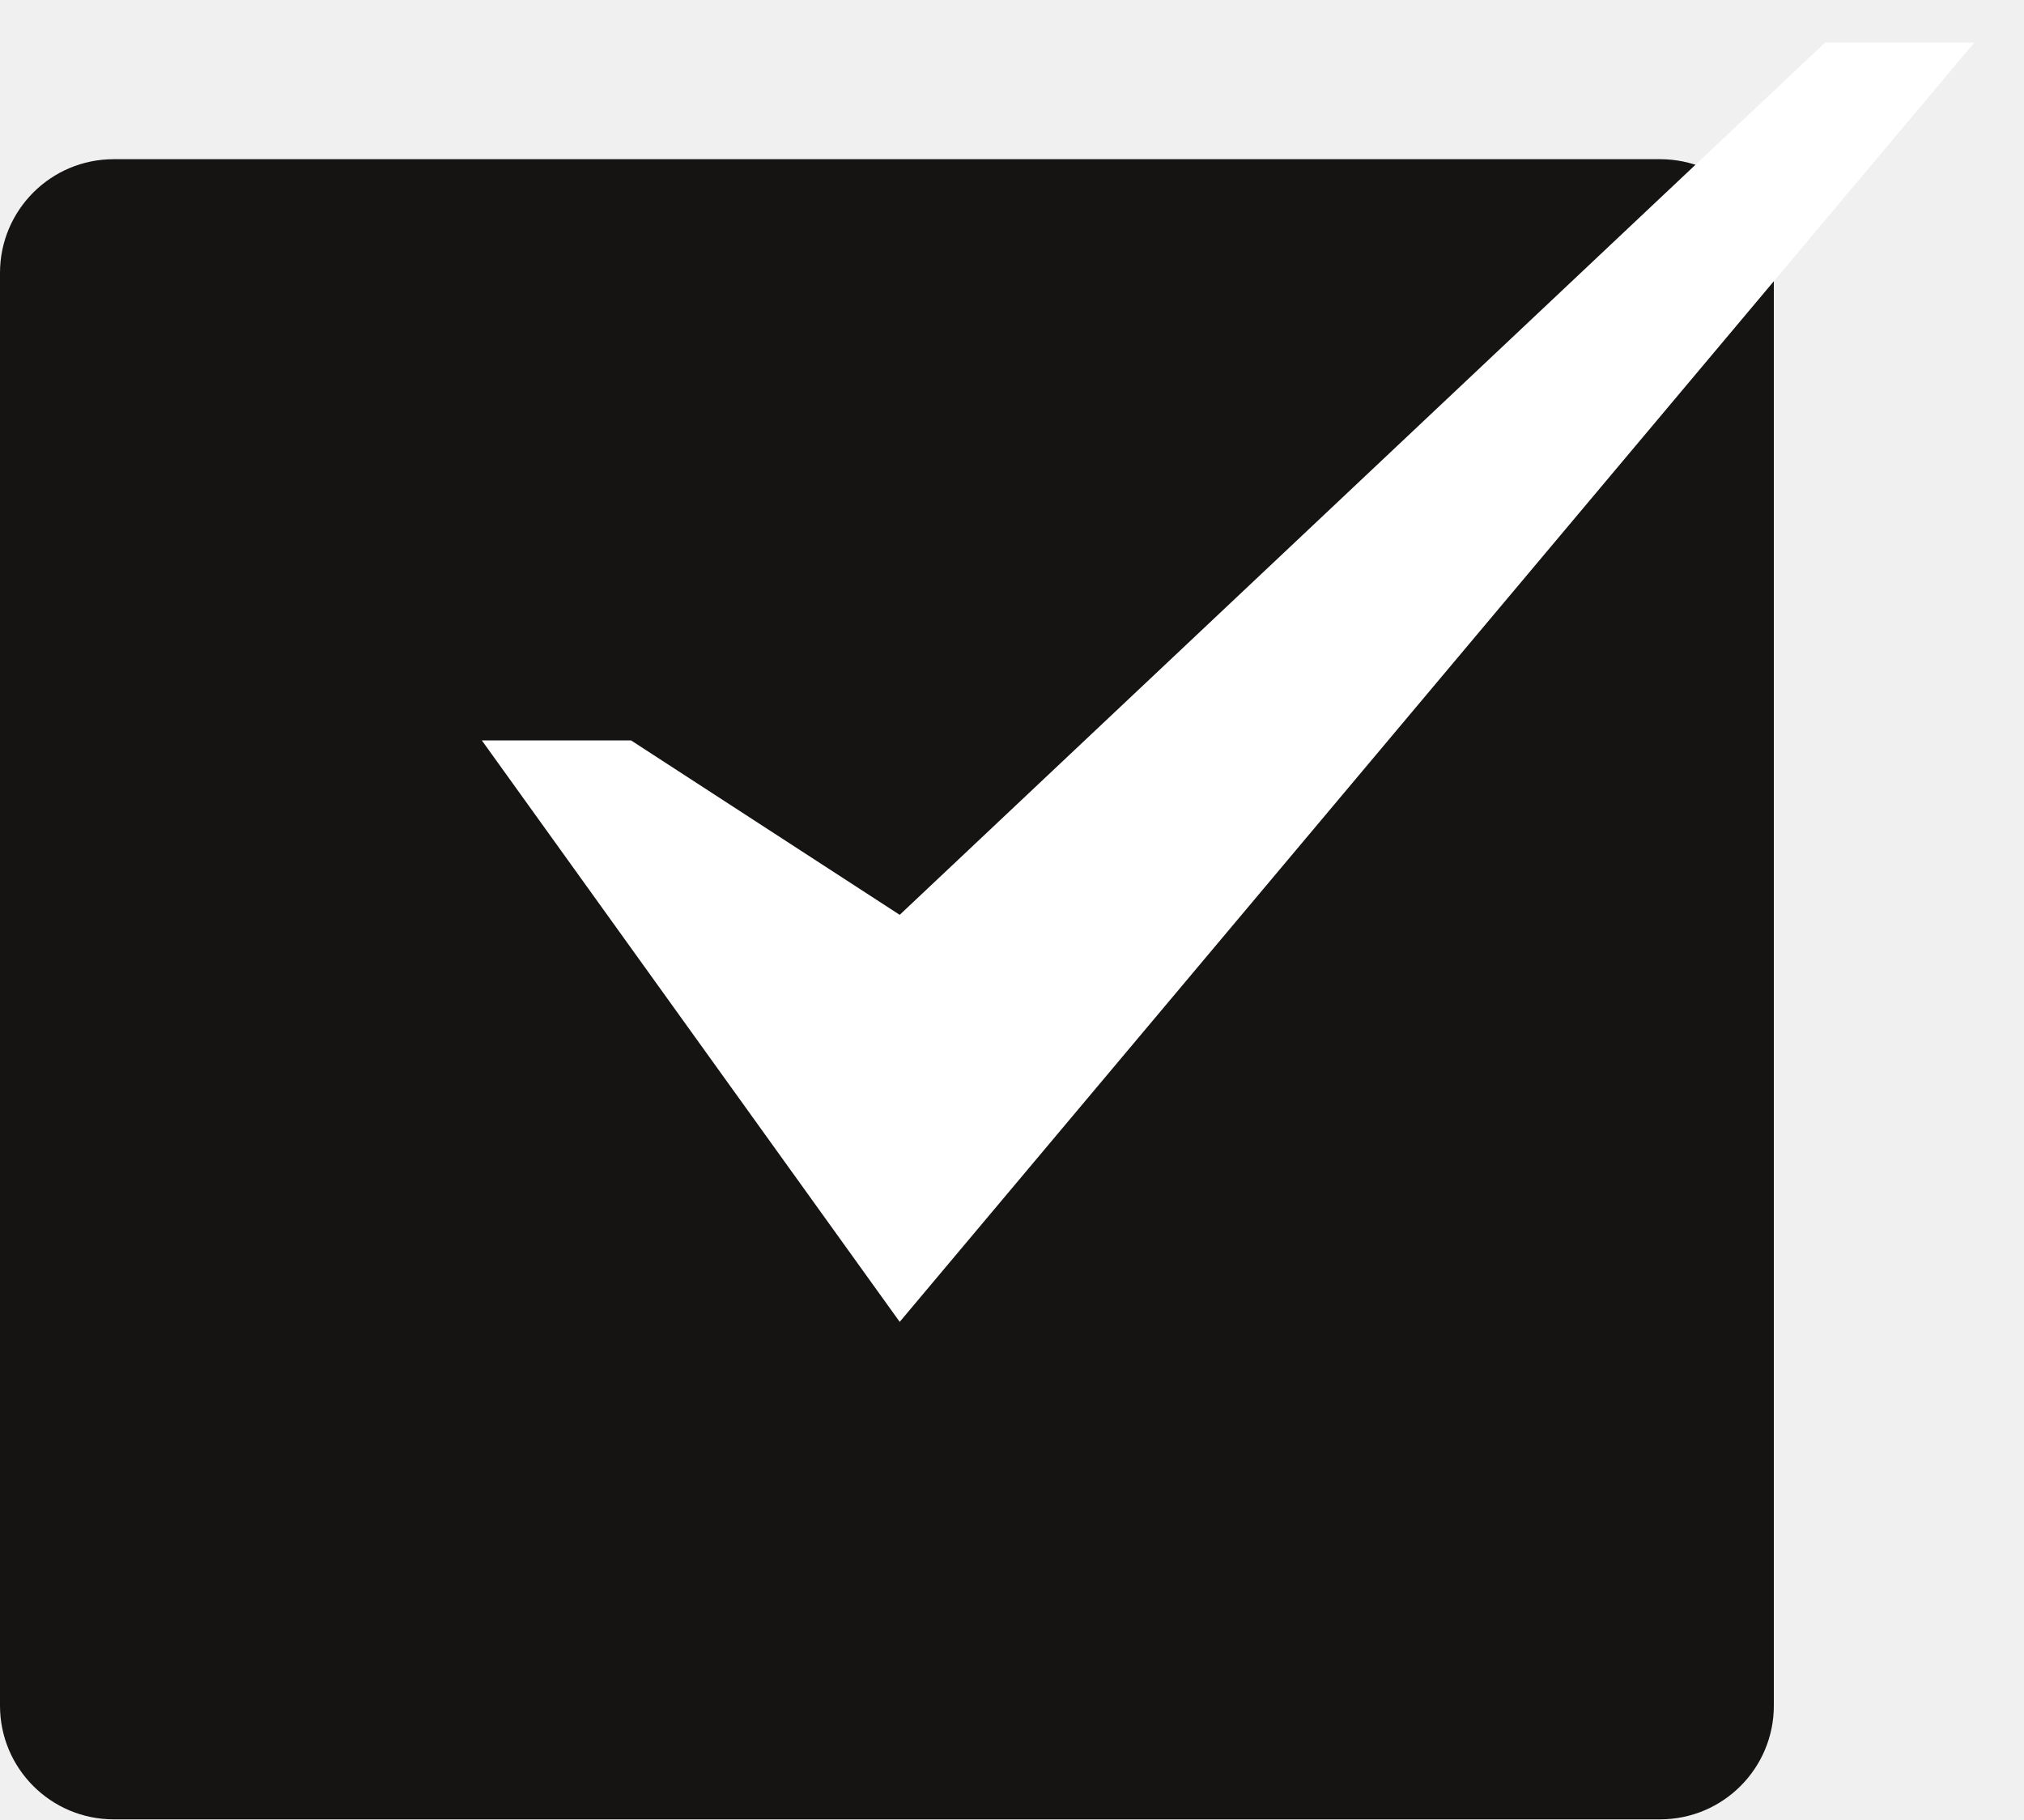
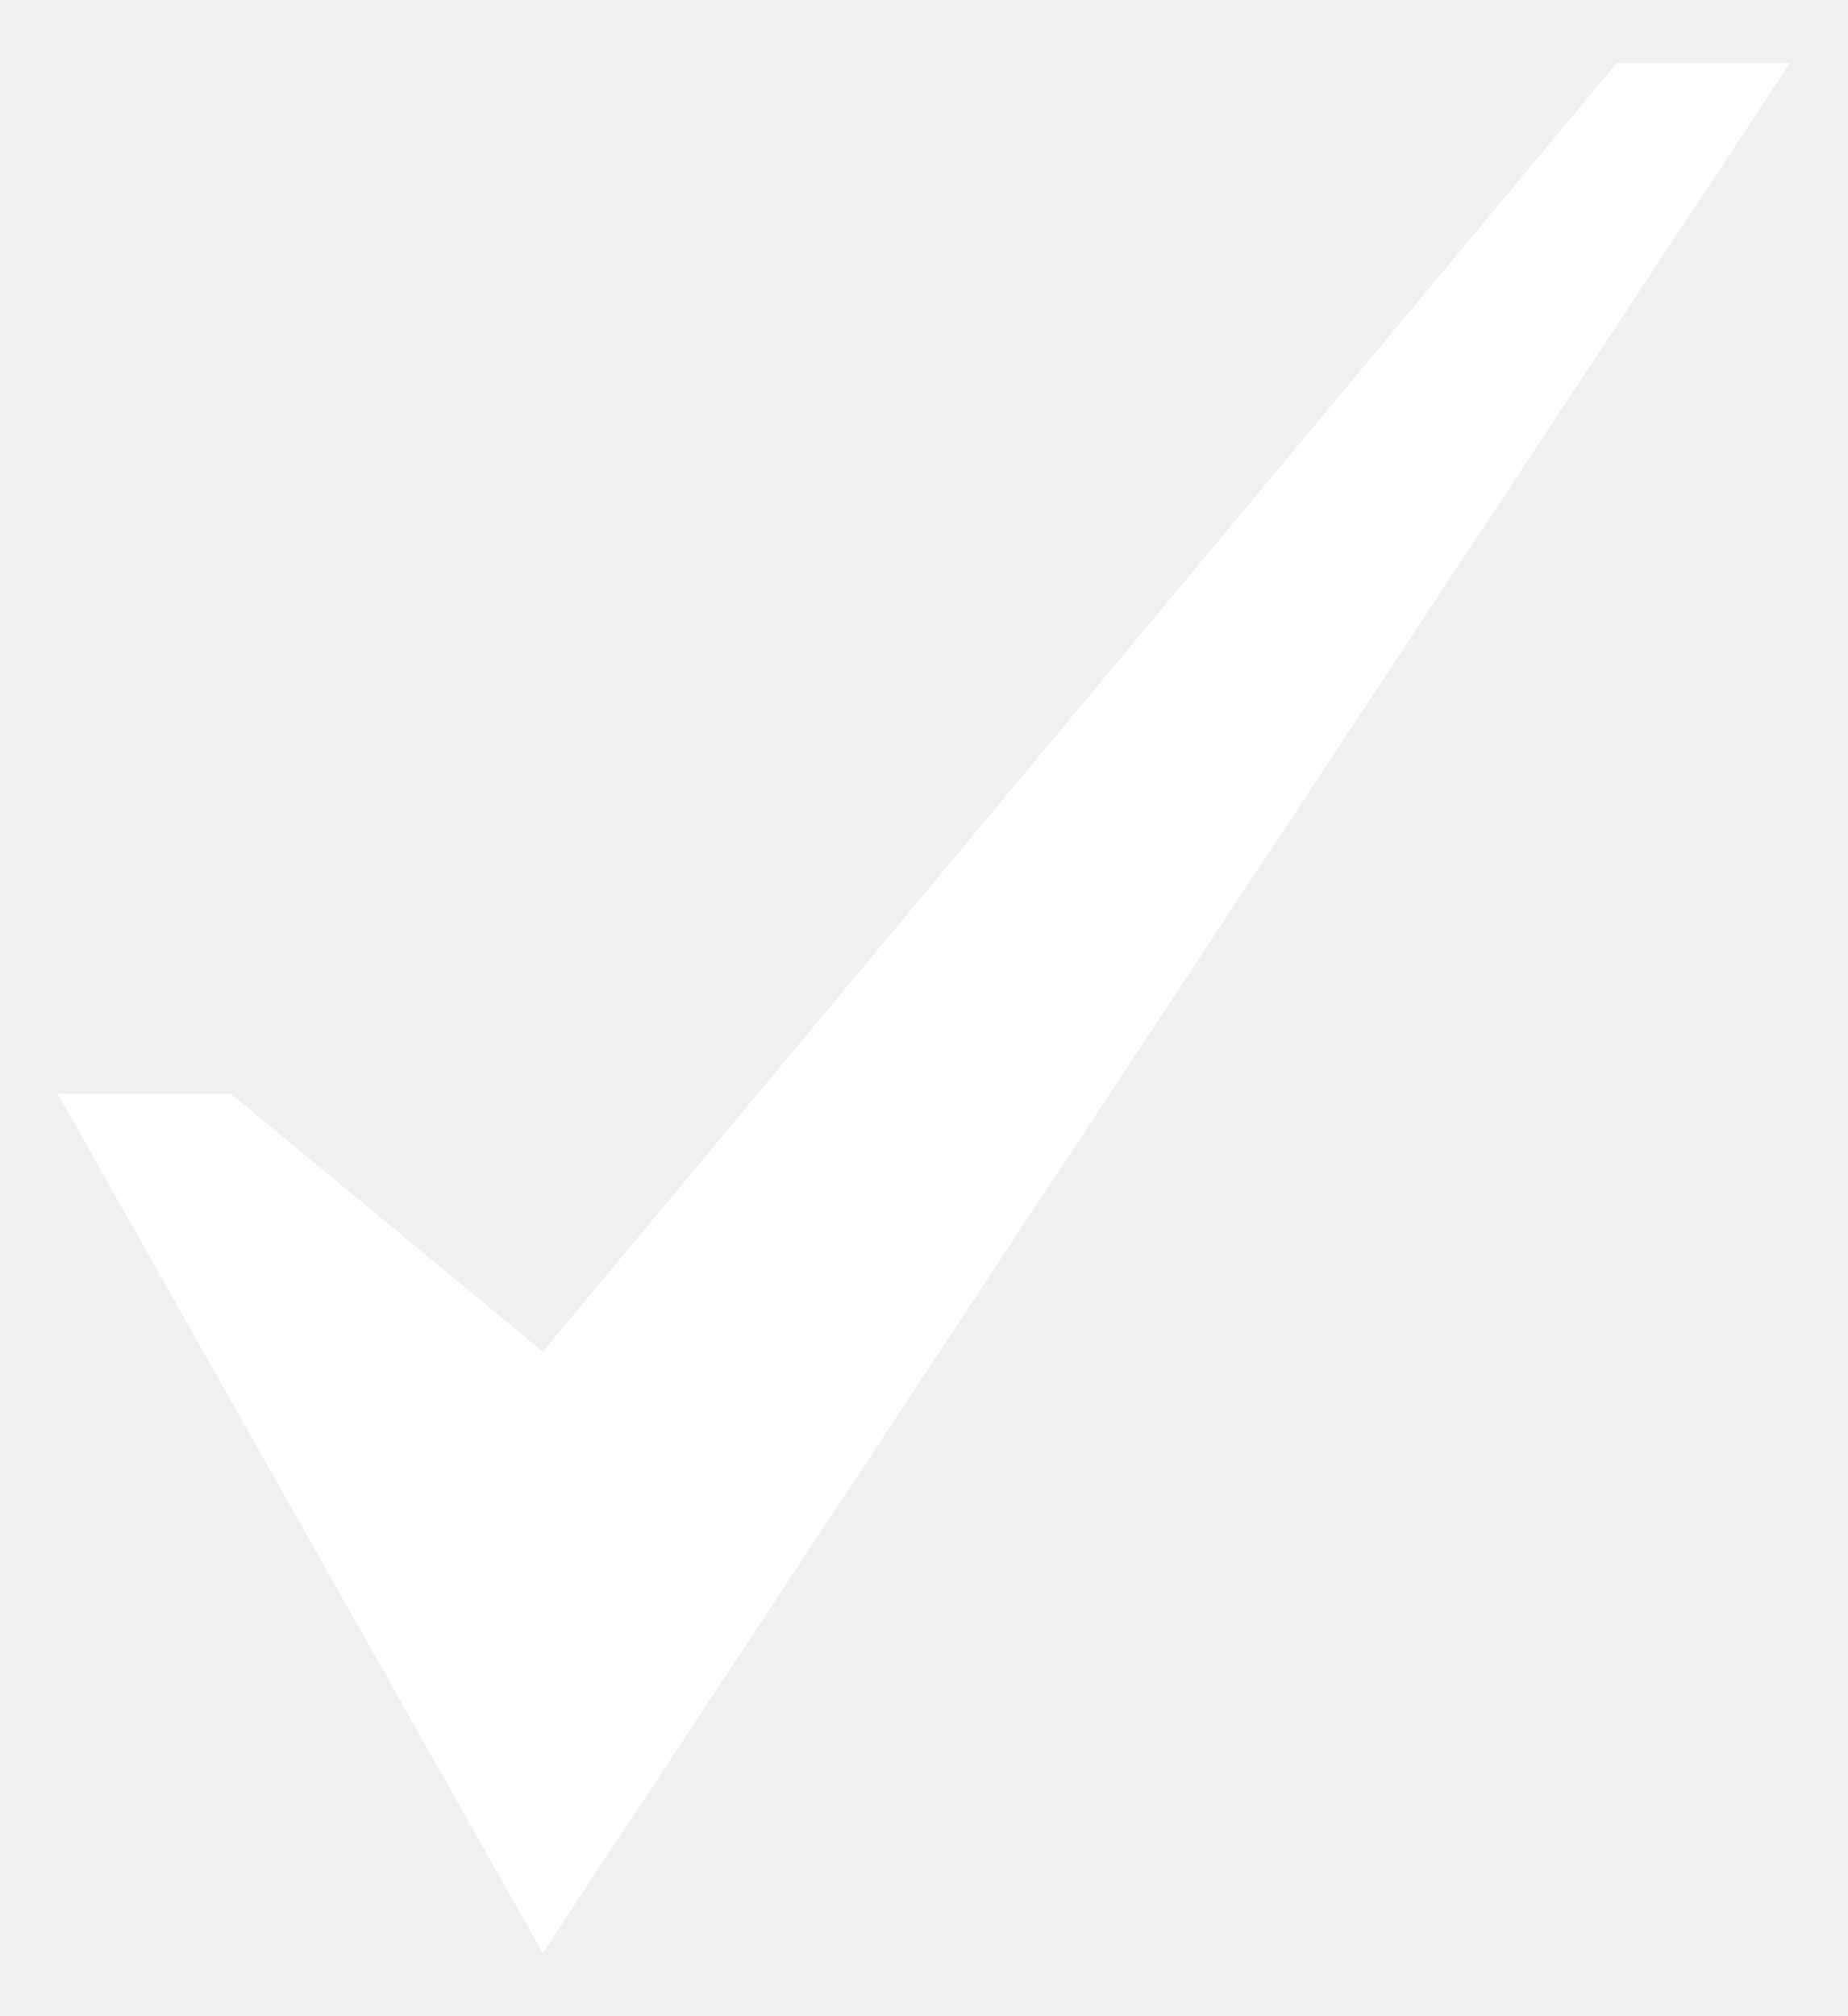
- <svg xmlns="http://www.w3.org/2000/svg" width="89" height="80" viewBox="0 0 89 80" fill="none">
-   <rect y="7" width="78" height="73" rx="5" fill="#161313" />
-   <path d="M80.25 1.875L39.562 40.227L27.75 32.558H21.188L39.562 58.125L86.812 1.875H80.25Z" fill="white" />
+ <svg xmlns="http://www.w3.org/2000/svg" width="55" height="60" viewBox="0 0 55 60" fill="none">
+   <path d="M48.125 1.875L16.156 40.227L6.875 32.558H1.719L16.156 58.125L53.281 1.875H48.125Z" fill="white" />
</svg>
